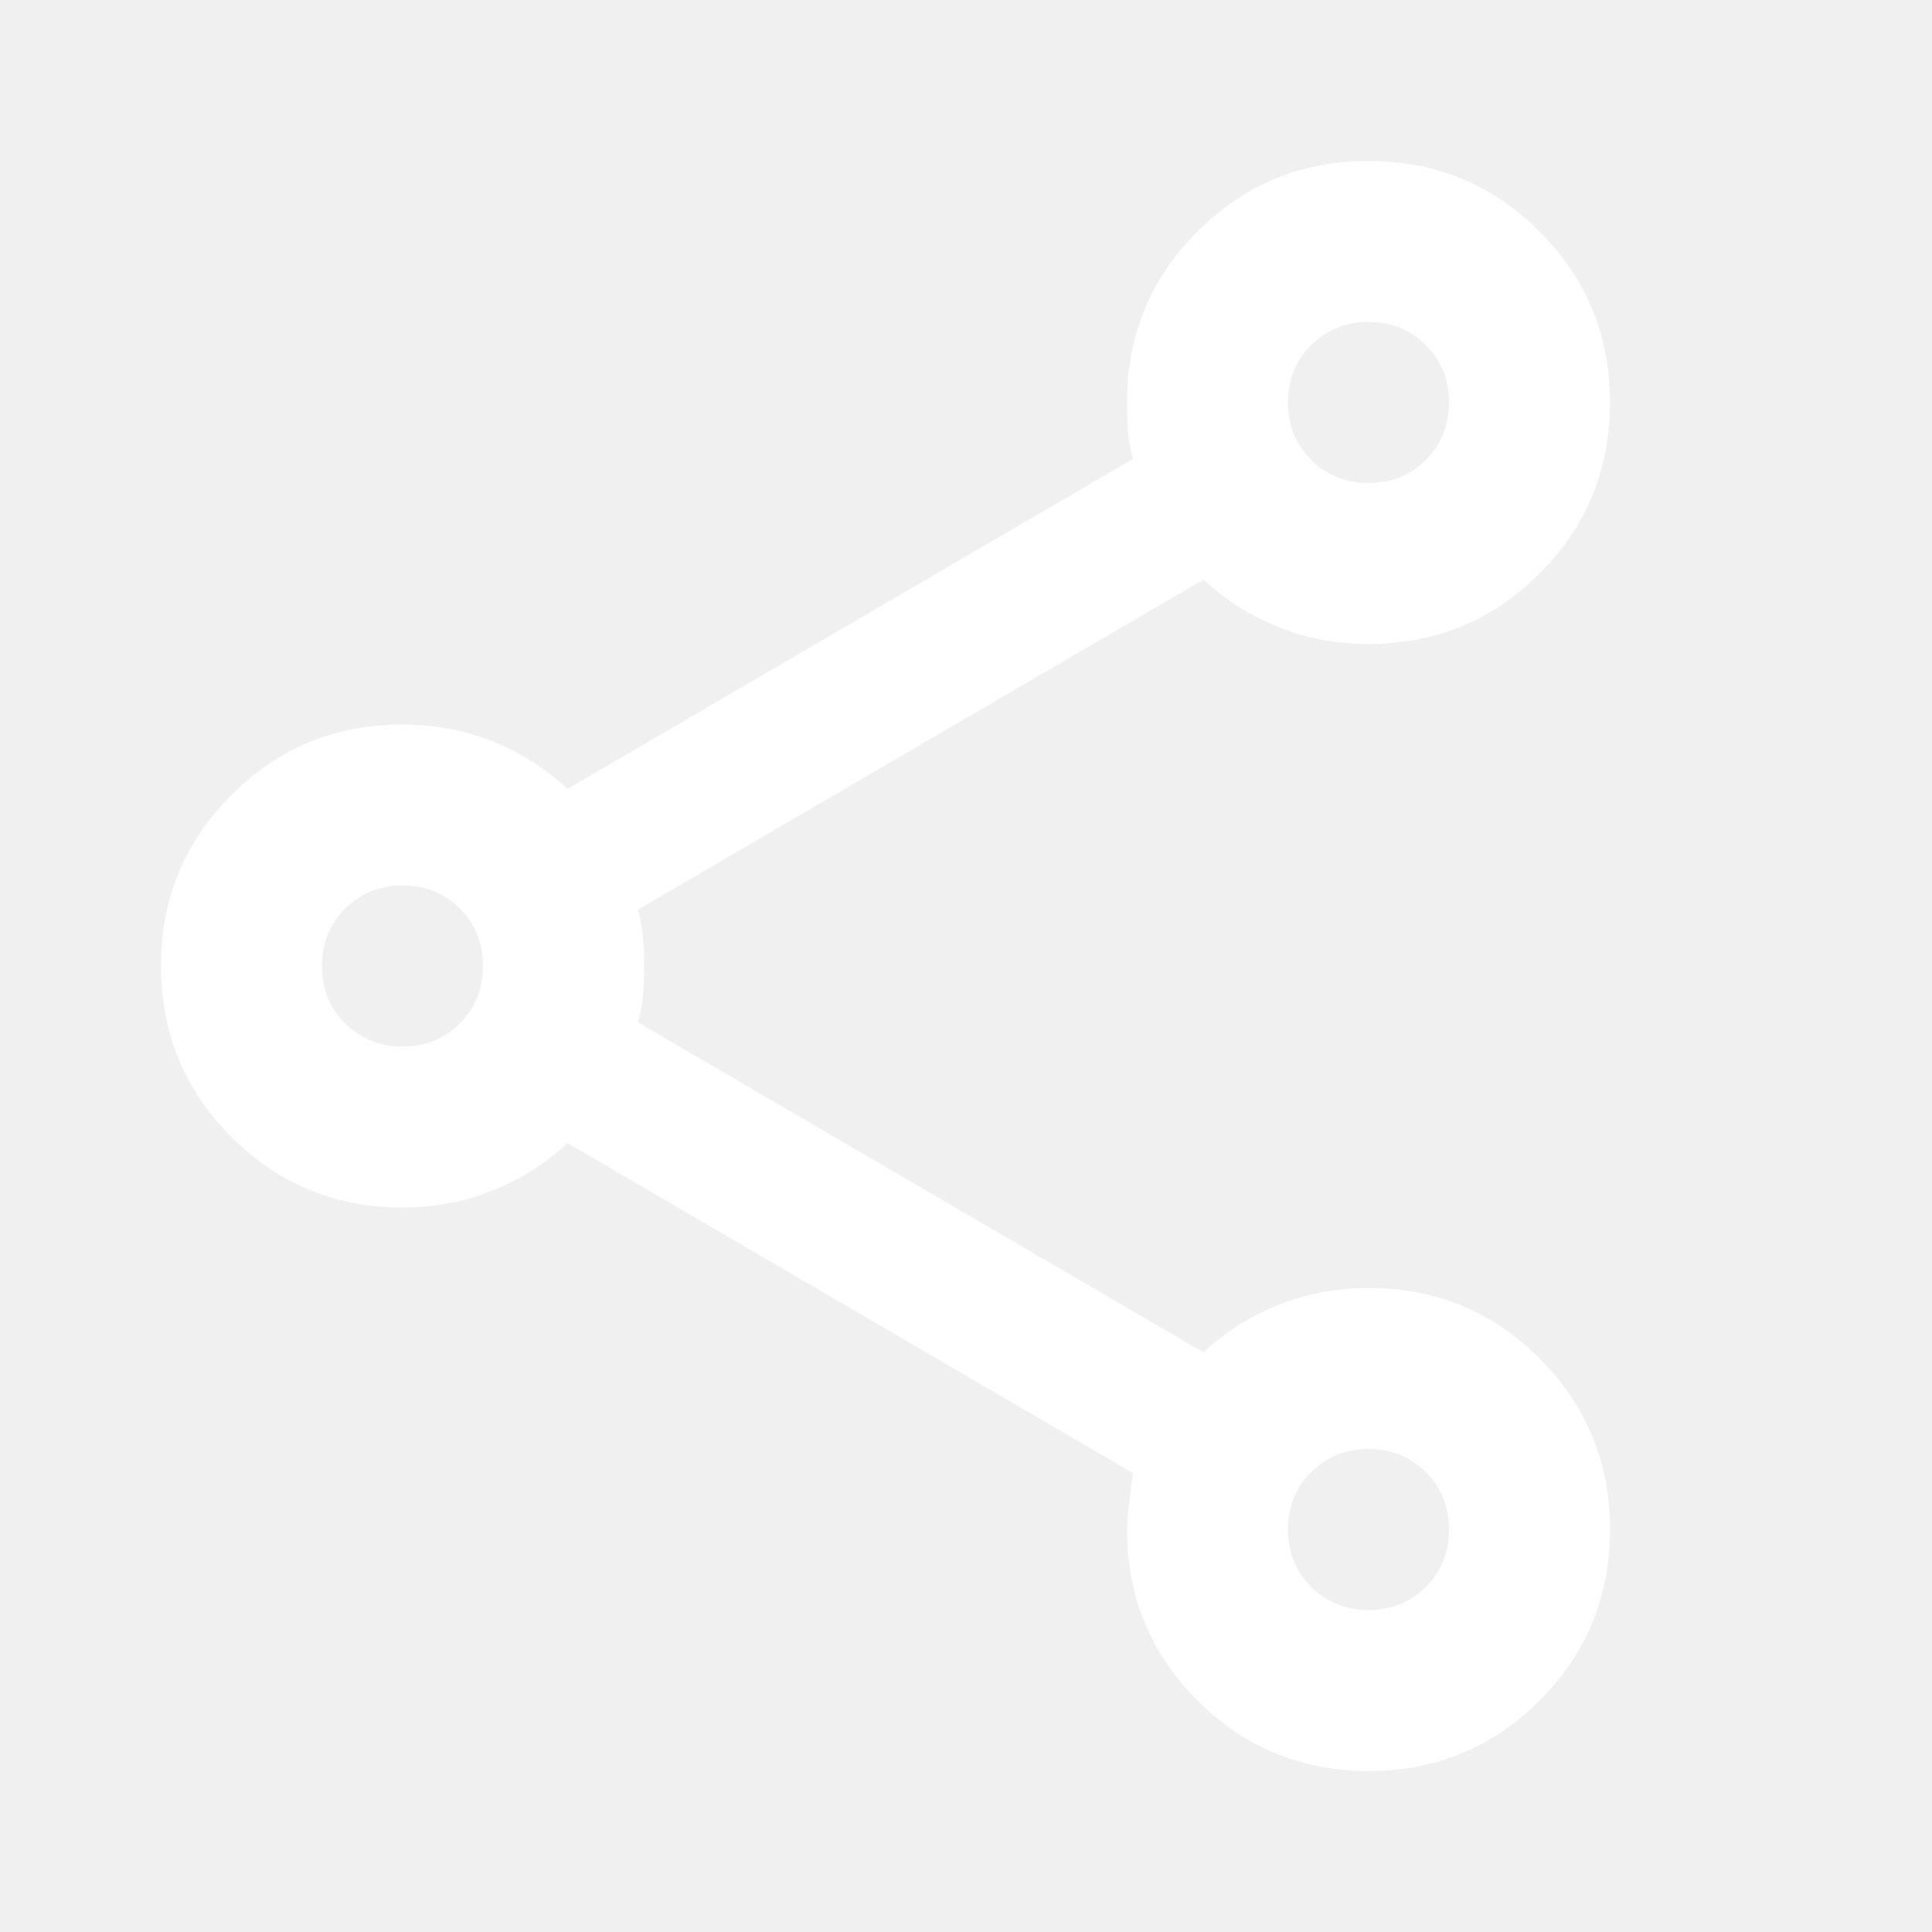
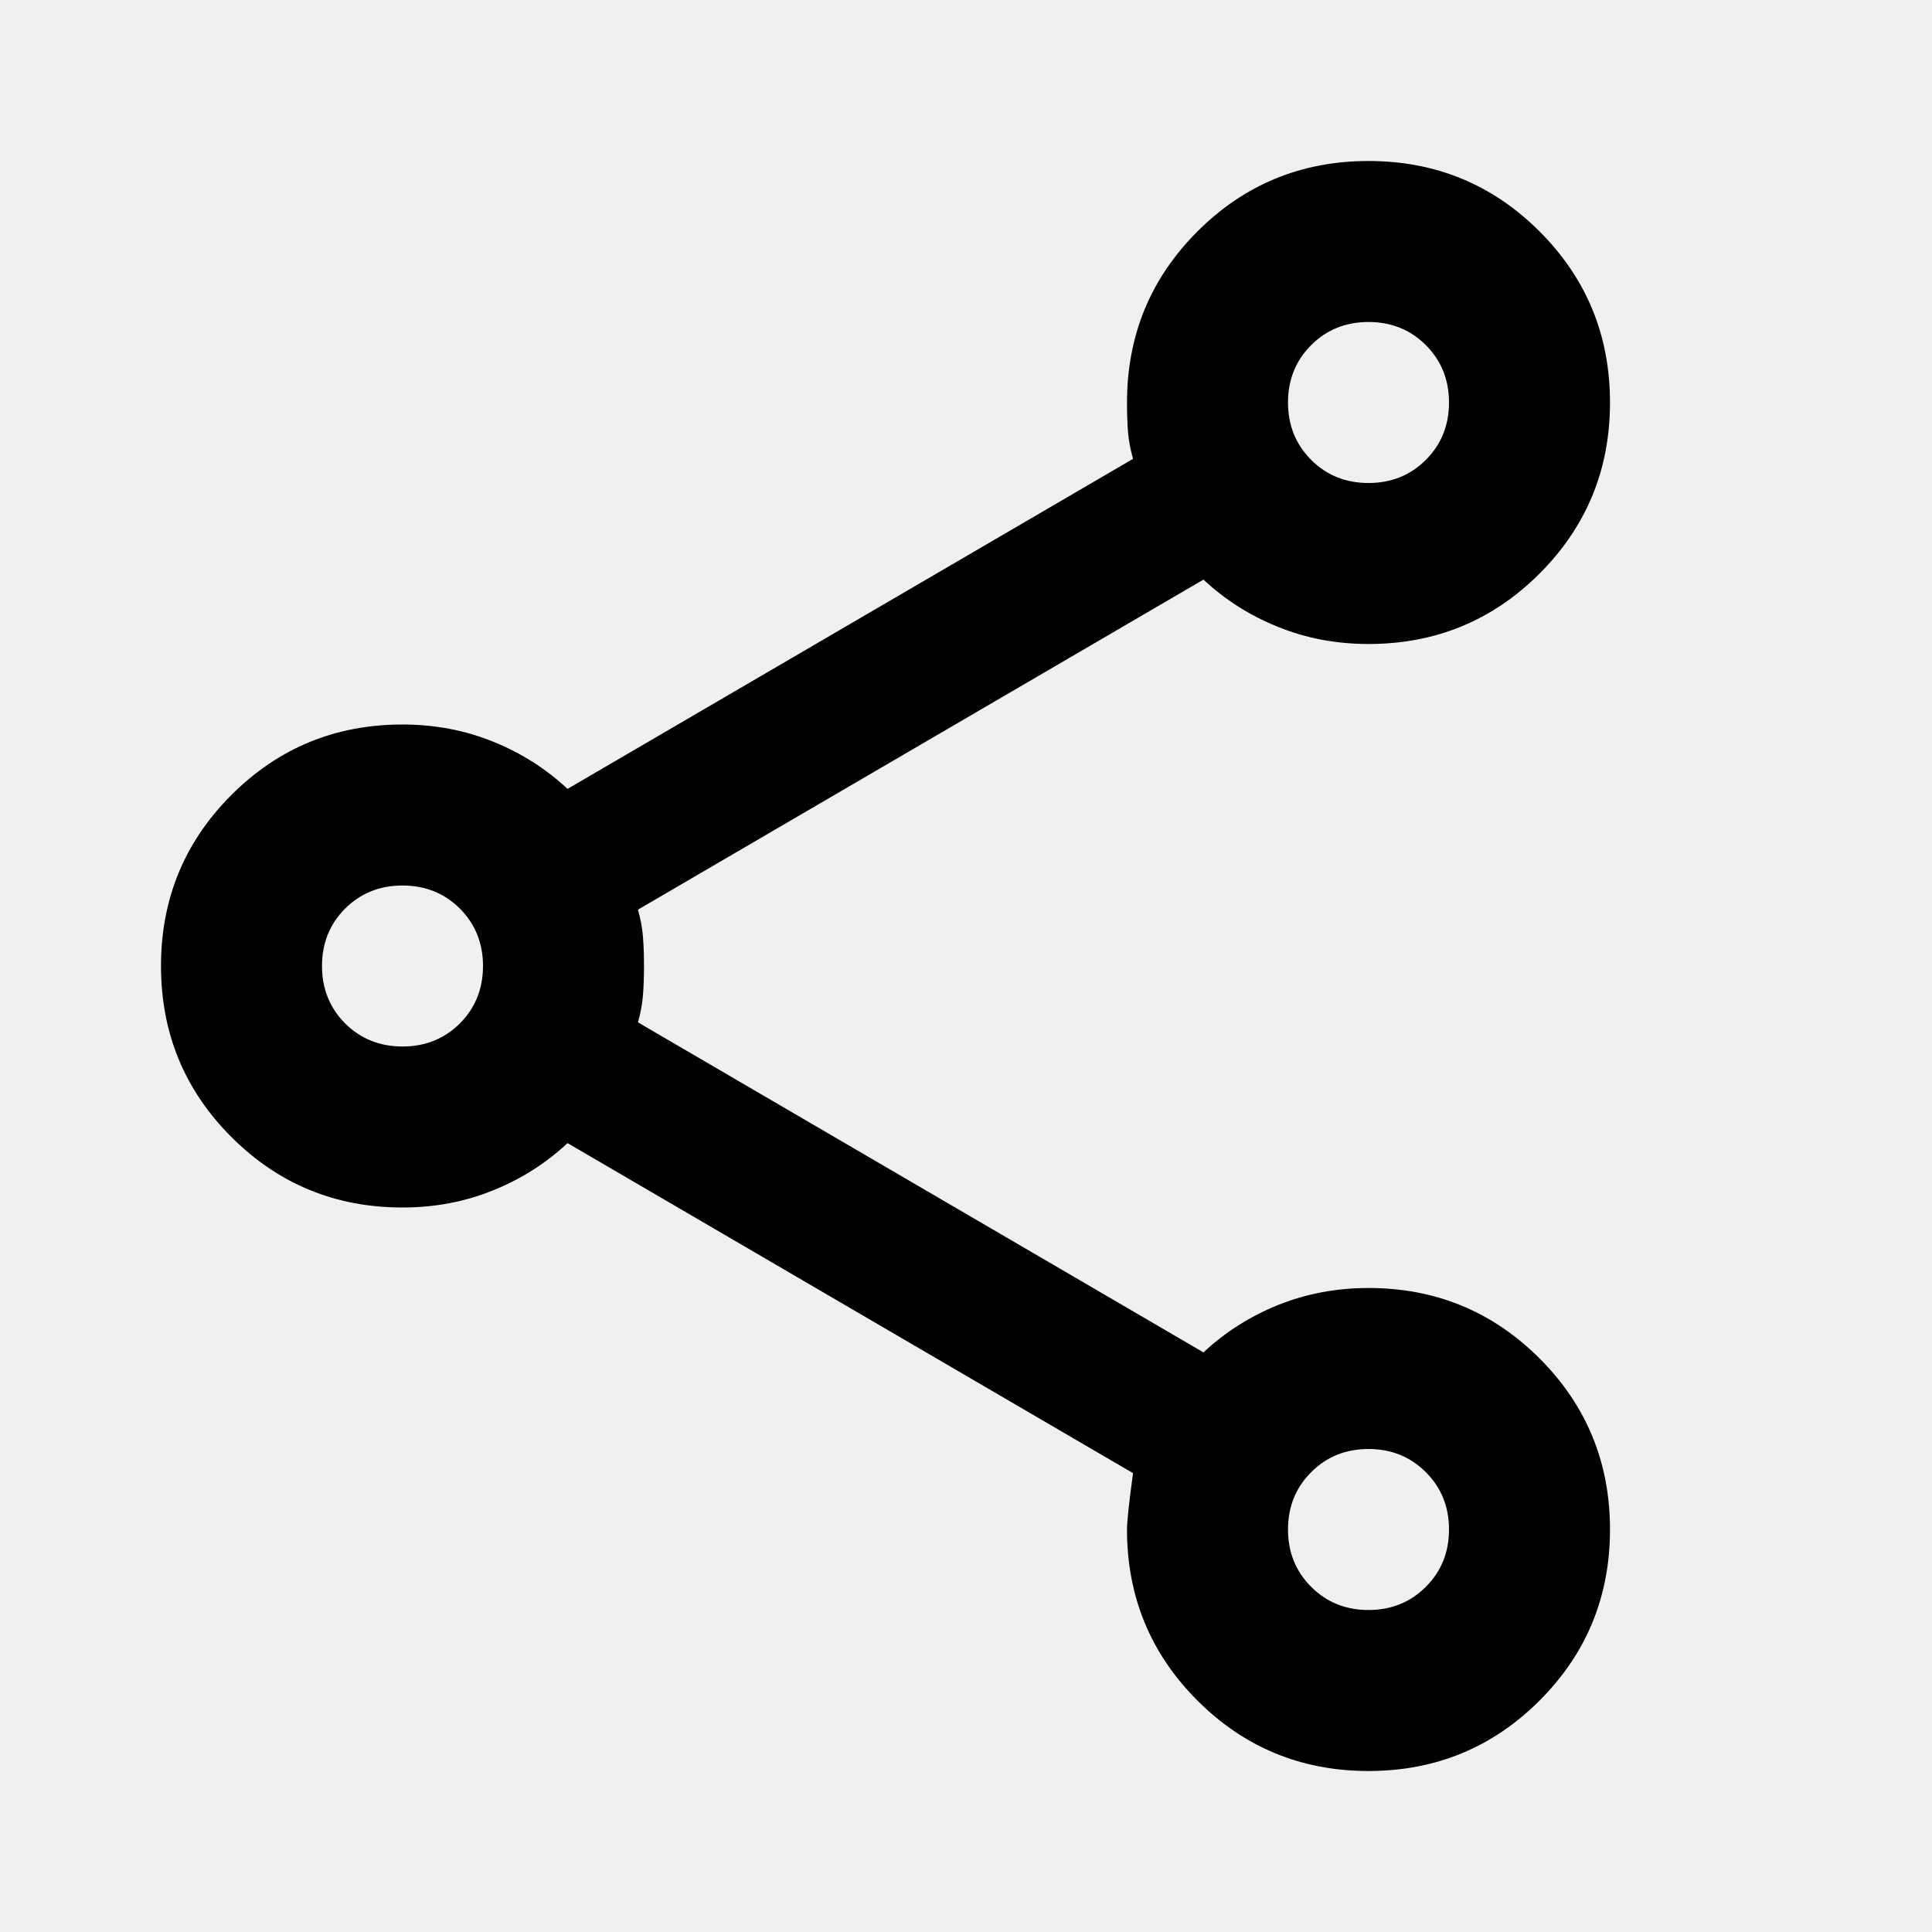
<svg xmlns="http://www.w3.org/2000/svg" width="24" height="24" viewBox="0 0 24 24" fill="none">
-   <path d="M17 22C16.167 22 15.458 21.708 14.875 21.125C14.292 20.542 14 19.833 14 19C14 18.9 14.025 18.667 14.075 18.3L7.05 14.2C6.783 14.45 6.475 14.646 6.125 14.787C5.775 14.929 5.4 15 5 15C4.167 15 3.458 14.708 2.875 14.125C2.292 13.542 2 12.833 2 12C2 11.167 2.292 10.458 2.875 9.875C3.458 9.292 4.167 9 5 9C5.4 9 5.775 9.071 6.125 9.213C6.475 9.354 6.783 9.55 7.05 9.8L14.075 5.7C14.042 5.583 14.021 5.471 14.012 5.362C14.004 5.254 14 5.133 14 5C14 4.167 14.292 3.458 14.875 2.875C15.458 2.292 16.167 2 17 2C17.833 2 18.542 2.292 19.125 2.875C19.708 3.458 20 4.167 20 5C20 5.833 19.708 6.542 19.125 7.125C18.542 7.708 17.833 8 17 8C16.6 8 16.225 7.929 15.875 7.787C15.525 7.646 15.217 7.45 14.95 7.2L7.925 11.3C7.958 11.417 7.979 11.529 7.987 11.637C7.996 11.746 8 11.867 8 12C8 12.133 7.996 12.254 7.987 12.363C7.979 12.471 7.958 12.583 7.925 12.7L14.95 16.8C15.217 16.55 15.525 16.354 15.875 16.212C16.225 16.071 16.6 16 17 16C17.833 16 18.542 16.292 19.125 16.875C19.708 17.458 20 18.167 20 19C20 19.833 19.708 20.542 19.125 21.125C18.542 21.708 17.833 22 17 22ZM17 20C17.283 20 17.521 19.904 17.712 19.712C17.904 19.521 18 19.283 18 19C18 18.717 17.904 18.479 17.712 18.288C17.521 18.096 17.283 18 17 18C16.717 18 16.479 18.096 16.288 18.288C16.096 18.479 16 18.717 16 19C16 19.283 16.096 19.521 16.288 19.712C16.479 19.904 16.717 20 17 20ZM5 13C5.283 13 5.521 12.904 5.713 12.713C5.904 12.521 6 12.283 6 12C6 11.717 5.904 11.479 5.713 11.287C5.521 11.096 5.283 11 5 11C4.717 11 4.479 11.096 4.287 11.287C4.096 11.479 4 11.717 4 12C4 12.283 4.096 12.521 4.287 12.713C4.479 12.904 4.717 13 5 13ZM17.712 5.713C17.904 5.521 18 5.283 18 5C18 4.717 17.904 4.479 17.712 4.287C17.521 4.096 17.283 4 17 4C16.717 4 16.479 4.096 16.288 4.287C16.096 4.479 16 4.717 16 5C16 5.283 16.096 5.521 16.288 5.713C16.479 5.904 16.717 6 17 6C17.283 6 17.521 5.904 17.712 5.713Z" fill="white" />
+   <path d="M17 22C16.167 22 15.458 21.708 14.875 21.125C14.292 20.542 14 19.833 14 19C14 18.9 14.025 18.667 14.075 18.3L7.05 14.2C6.783 14.45 6.475 14.646 6.125 14.787C5.775 14.929 5.4 15 5 15C4.167 15 3.458 14.708 2.875 14.125C2.292 13.542 2 12.833 2 12C2 11.167 2.292 10.458 2.875 9.875C3.458 9.292 4.167 9 5 9C5.4 9 5.775 9.071 6.125 9.213C6.475 9.354 6.783 9.55 7.05 9.8L14.075 5.7C14.042 5.583 14.021 5.471 14.012 5.362C14.004 5.254 14 5.133 14 5C14 4.167 14.292 3.458 14.875 2.875C15.458 2.292 16.167 2 17 2C17.833 2 18.542 2.292 19.125 2.875C19.708 3.458 20 4.167 20 5C20 5.833 19.708 6.542 19.125 7.125C18.542 7.708 17.833 8 17 8C16.6 8 16.225 7.929 15.875 7.787C15.525 7.646 15.217 7.45 14.95 7.2L7.925 11.3C7.958 11.417 7.979 11.529 7.987 11.637C7.996 11.746 8 11.867 8 12C8 12.133 7.996 12.254 7.987 12.363C7.979 12.471 7.958 12.583 7.925 12.7L14.95 16.8C15.217 16.55 15.525 16.354 15.875 16.212C16.225 16.071 16.6 16 17 16C17.833 16 18.542 16.292 19.125 16.875C19.708 17.458 20 18.167 20 19C20 19.833 19.708 20.542 19.125 21.125C18.542 21.708 17.833 22 17 22ZM17 20C17.283 20 17.521 19.904 17.712 19.712C17.904 19.521 18 19.283 18 19C18 18.717 17.904 18.479 17.712 18.288C17.521 18.096 17.283 18 17 18C16.717 18 16.479 18.096 16.288 18.288C16.096 18.479 16 18.717 16 19C16 19.283 16.096 19.521 16.288 19.712C16.479 19.904 16.717 20 17 20ZM5 13C5.283 13 5.521 12.904 5.713 12.713C5.904 12.521 6 12.283 6 12C6 11.717 5.904 11.479 5.713 11.287C5.521 11.096 5.283 11 5 11C4.717 11 4.479 11.096 4.287 11.287C4.096 11.479 4 11.717 4 12C4 12.283 4.096 12.521 4.287 12.713C4.479 12.904 4.717 13 5 13ZM17.712 5.713C17.904 5.521 18 5.283 18 5C18 4.717 17.904 4.479 17.712 4.287C17.521 4.096 17.283 4 17 4C16.717 4 16.479 4.096 16.288 4.287C16.096 4.479 16 4.717 16 5C16 5.283 16.096 5.521 16.288 5.713C16.479 5.904 16.717 6 17 6C17.283 6 17.521 5.904 17.712 5.713Z" fill="currentColor" />
</svg>
